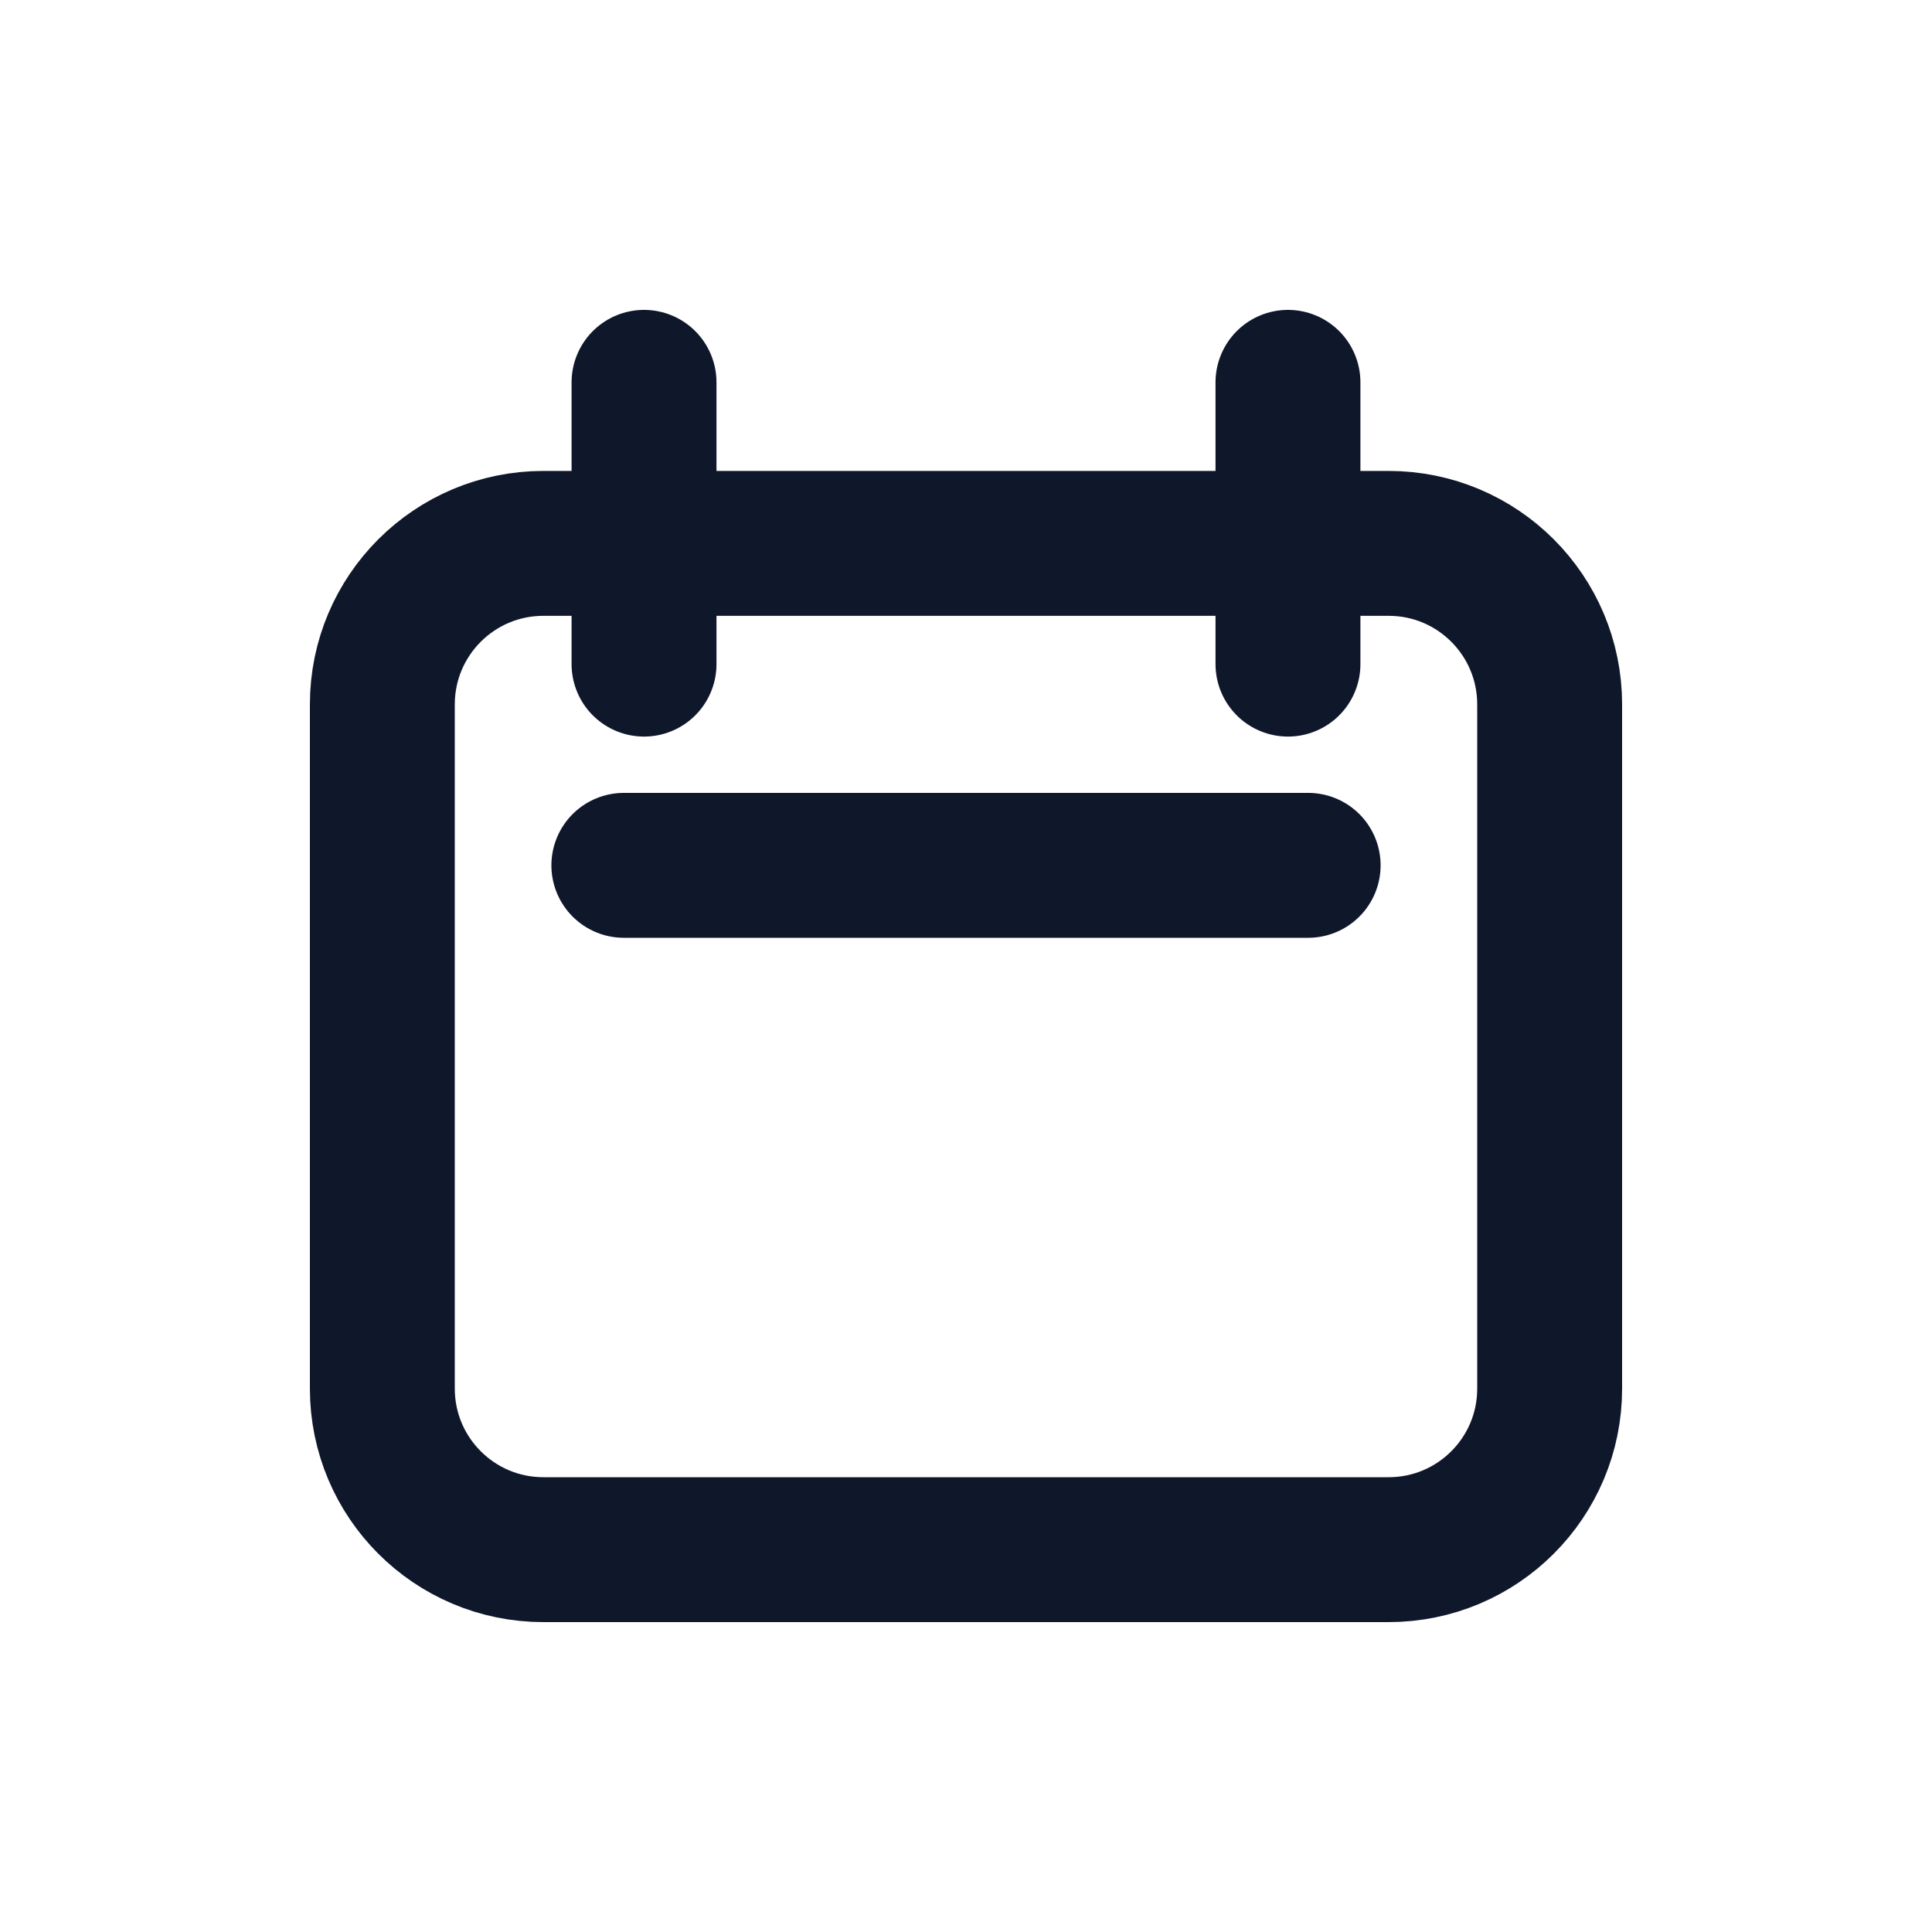
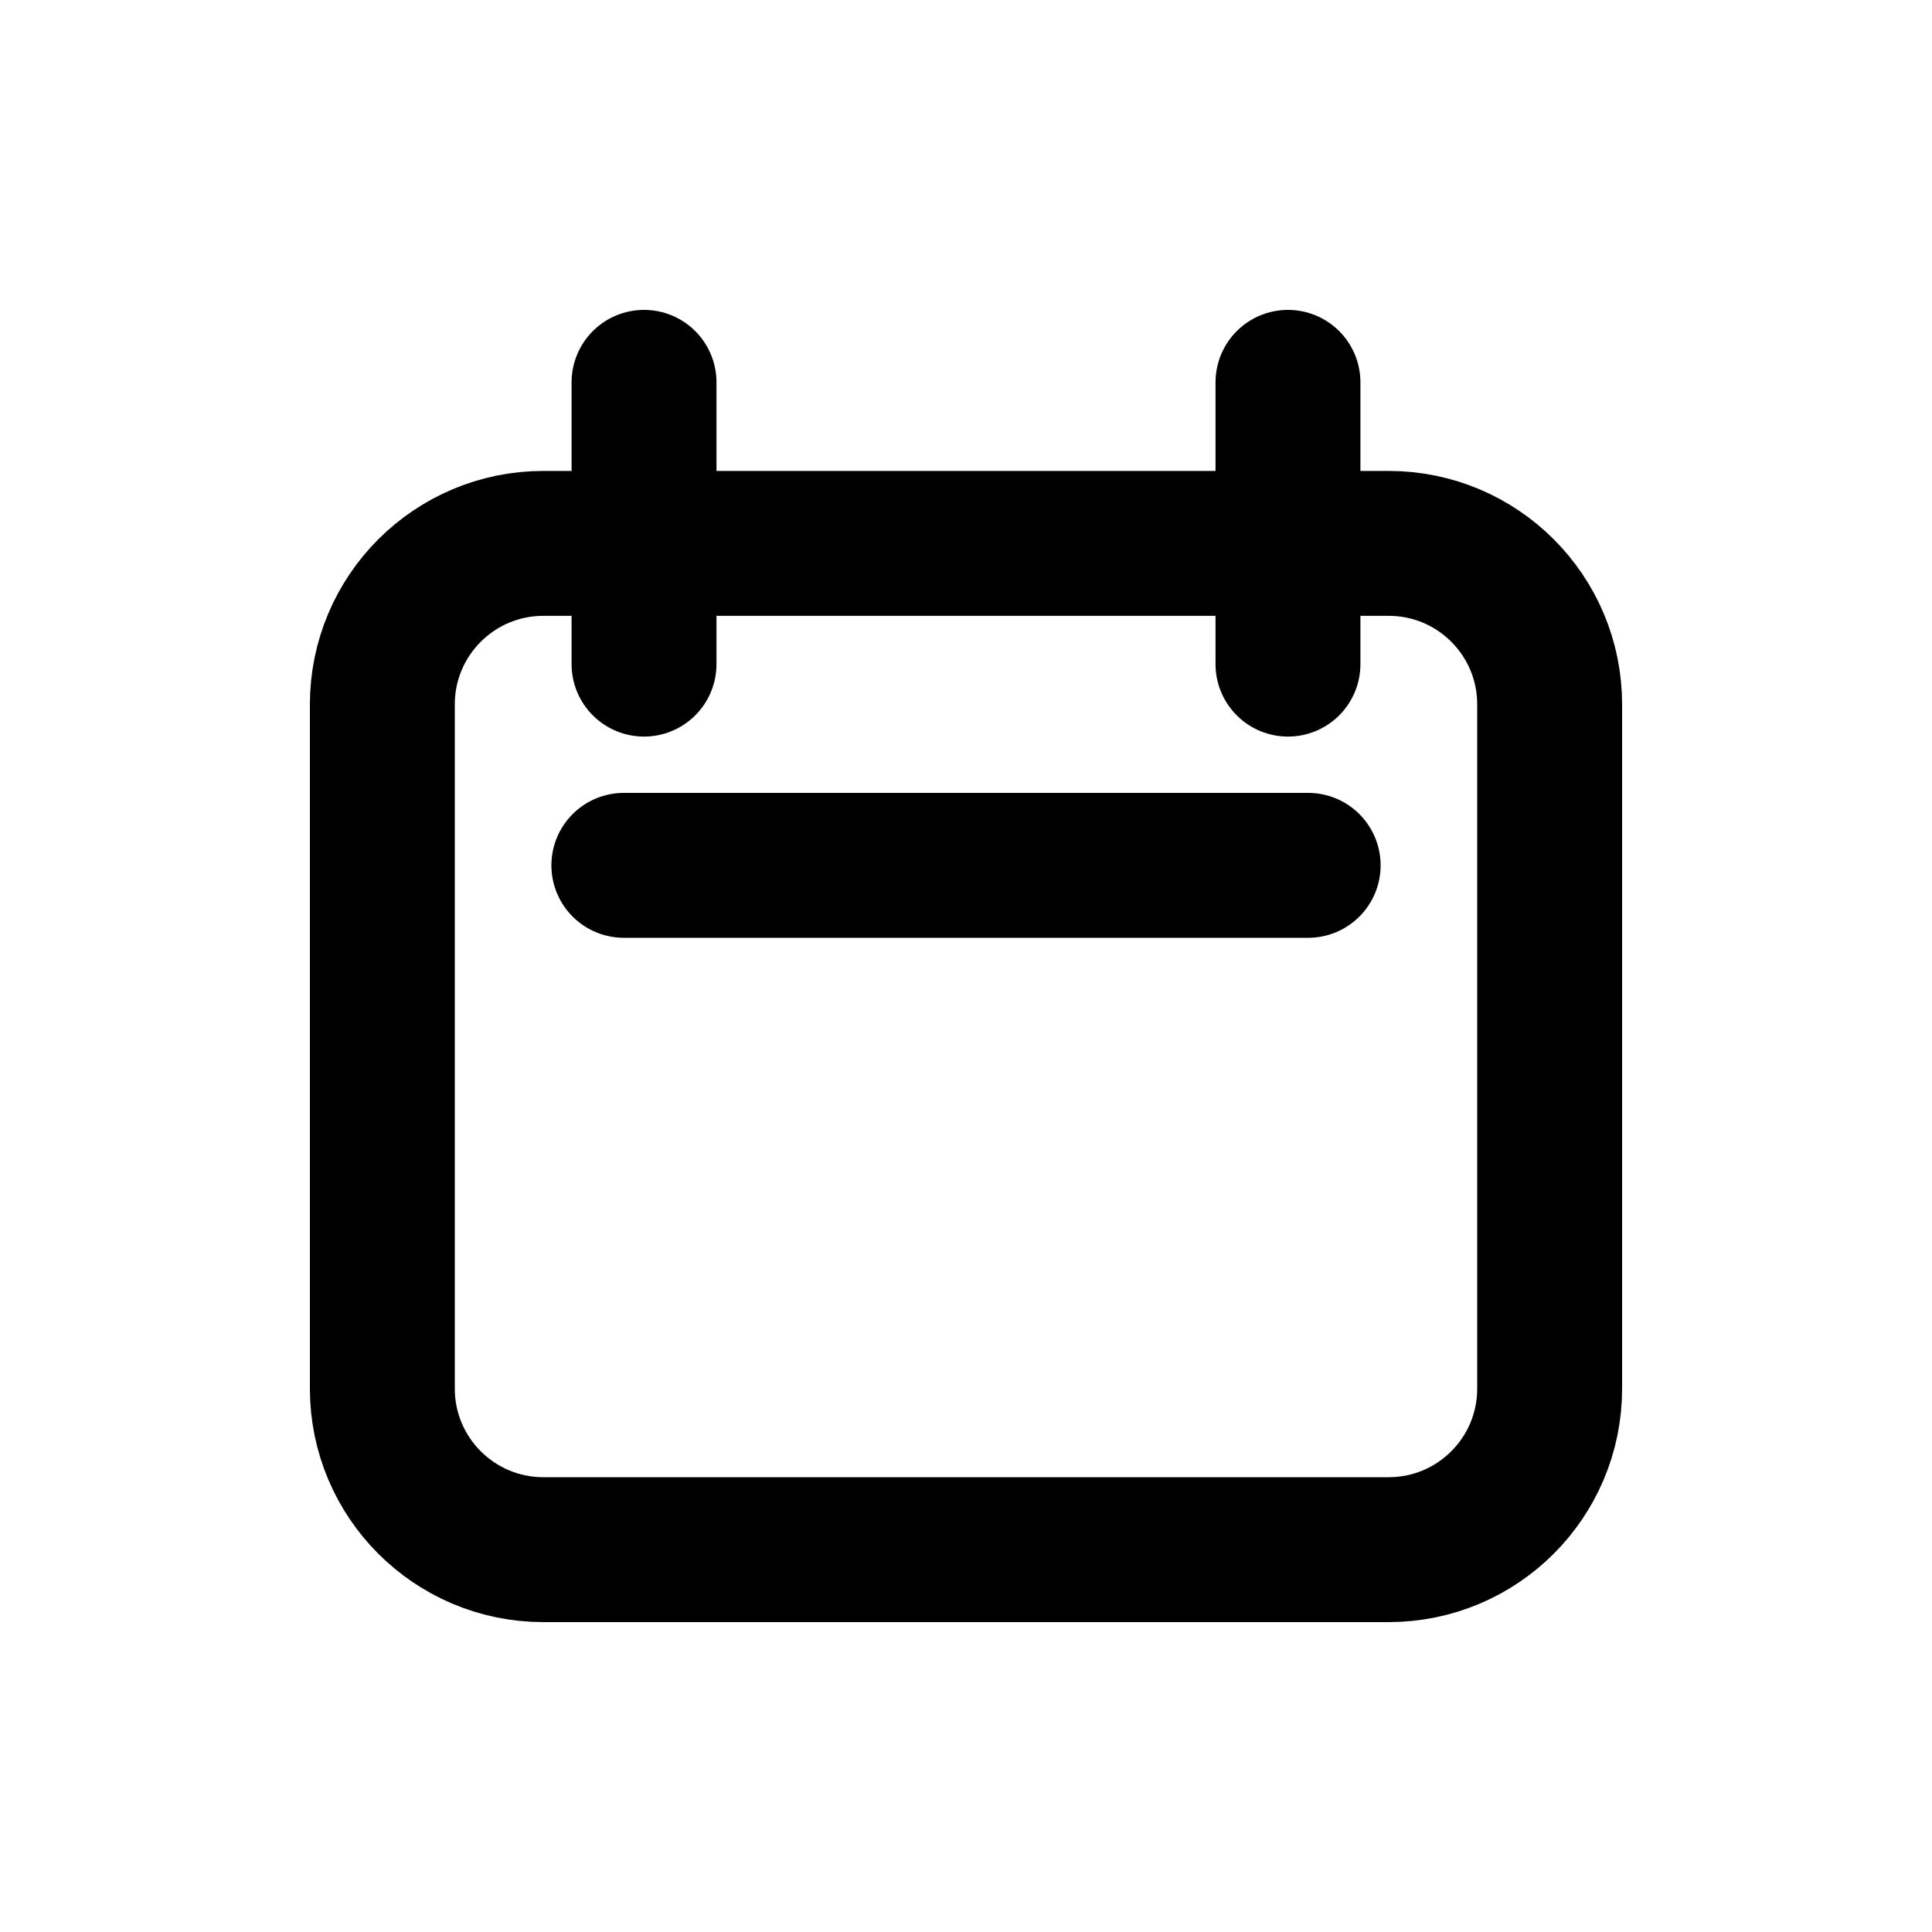
<svg xmlns="http://www.w3.org/2000/svg" width="20" height="20" viewBox="0 0 20 20" fill="none">
-   <path d="M3.958 7.292C3.958 6.371 4.705 5.625 5.625 5.625H14.375C15.296 5.625 16.042 6.371 16.042 7.292V14.375C16.042 15.296 15.296 16.042 14.375 16.042H5.625C4.705 16.042 3.958 15.296 3.958 14.375V7.292Z" stroke="#0F172A" stroke-width="1.5" stroke-linecap="round" stroke-linejoin="round" />
-   <path d="M6.667 3.958V6.875" stroke="#0F172A" stroke-width="1.5" stroke-linecap="round" stroke-linejoin="round" />
-   <path d="M13.333 3.958V6.875" stroke="#0F172A" stroke-width="1.5" stroke-linecap="round" stroke-linejoin="round" />
-   <path d="M6.458 8.958H13.542" stroke="#0F172A" stroke-width="1.5" stroke-linecap="round" stroke-linejoin="round" />
+   <path d="M3.958 7.292C3.958 6.371 4.705 5.625 5.625 5.625H14.375C15.296 5.625 16.042 6.371 16.042 7.292V14.375C16.042 15.296 15.296 16.042 14.375 16.042H5.625C4.705 16.042 3.958 15.296 3.958 14.375V7.292Z" stroke="currentColor" stroke-width="1.5" stroke-linecap="round" stroke-linejoin="round" />
+   <path d="M6.667 3.958V6.875" stroke="currentColor" stroke-width="1.5" stroke-linecap="round" stroke-linejoin="round" />
+   <path d="M13.333 3.958V6.875" stroke="currentColor" stroke-width="1.5" stroke-linecap="round" stroke-linejoin="round" />
+   <path d="M6.458 8.958H13.542" stroke="currentColor" stroke-width="1.5" stroke-linecap="round" stroke-linejoin="round" />
</svg>
